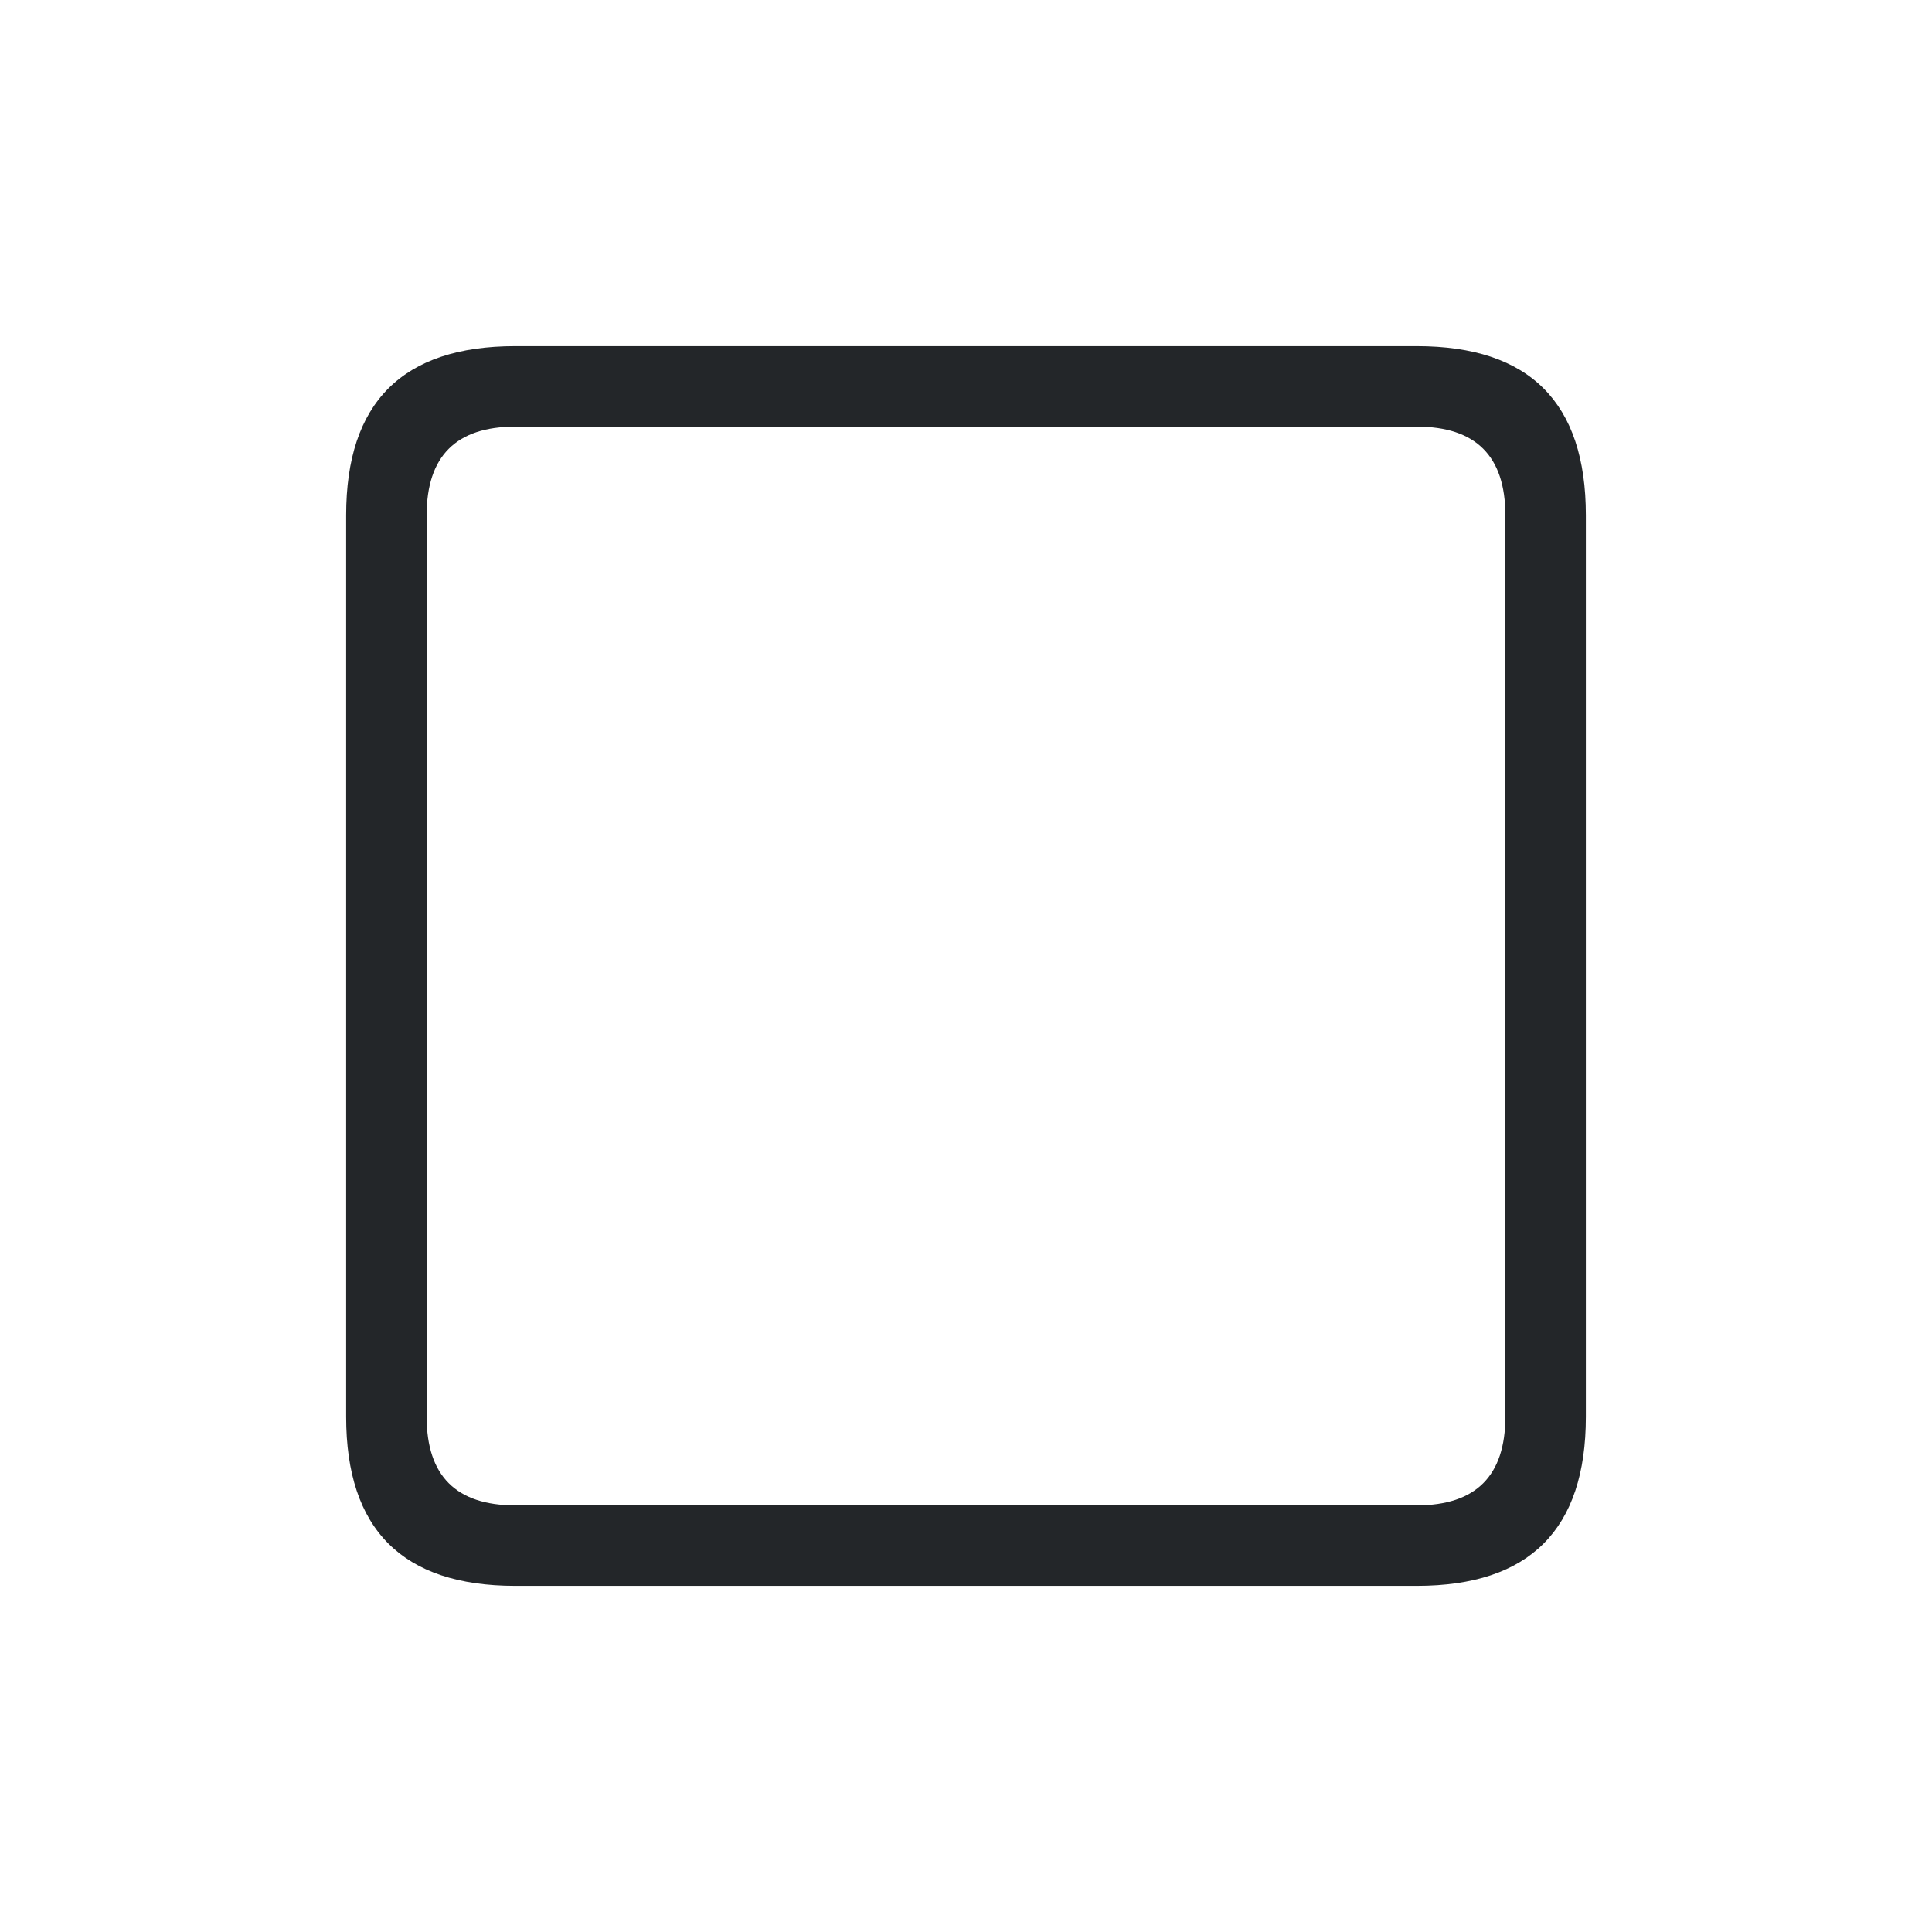
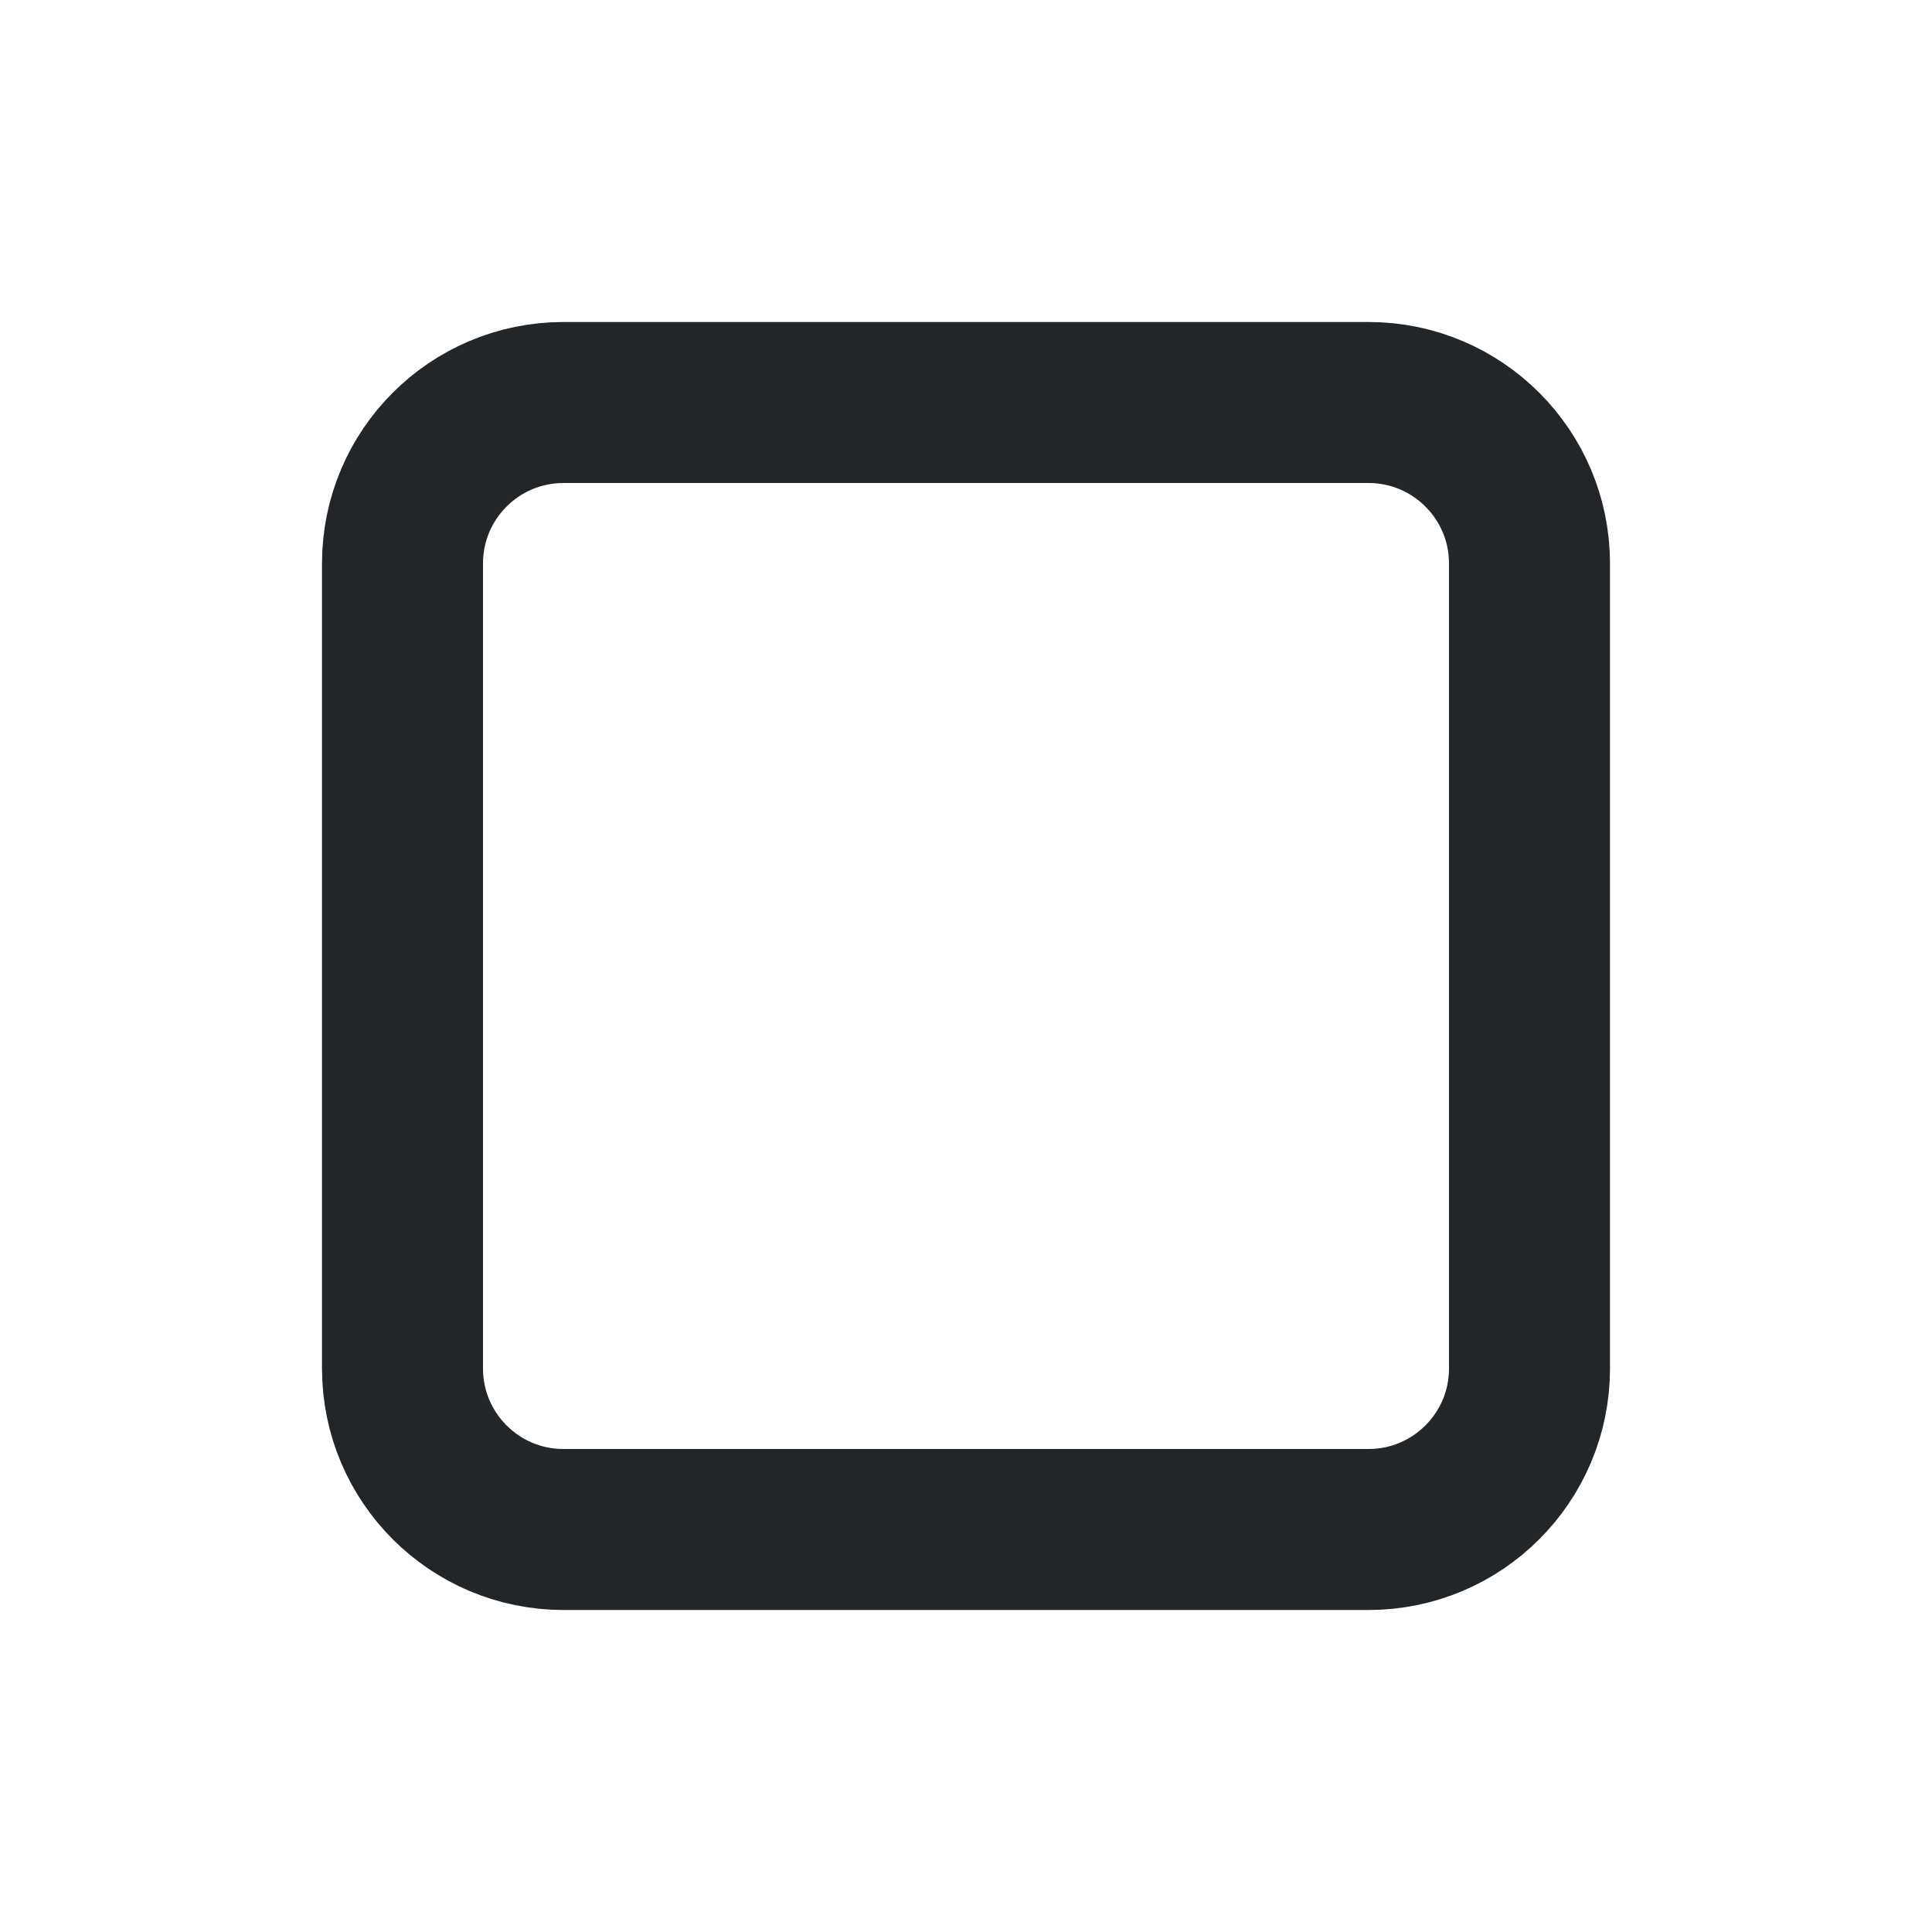
<svg xmlns="http://www.w3.org/2000/svg" width="16" height="16" viewBox="-3.0 -3.0 30.0 30.0">
  <defs>
    <style id="current-color-scheme" type="text/css">.ColorScheme-Text { color: #232629; }</style>
  </defs>
-   <path fill="currentColor" d="M2.375,5 Q2.375,2.375 5,2.375 L19,2.375 Q21.625,2.375 21.625,5 L21.625,19 Q21.625,21.625 19,21.625 L5,21.625 Q2.375,21.625 2.375,19 Z M3.625,5 L3.625,19 Q3.625,20.375 5,20.375 L19,20.375 Q20.375,20.375 20.375,19 L20.375,5 Q20.375,3.625 19,3.625 L5,3.625 Q3.625,3.625 3.625,5 Z" class="ColorScheme-Text" />
+   <rect x="3.25" y="3.25" width="17.5" height="17.5" rx="2.5" fill="none" stroke="currentColor" stroke-width="2.5" class="ColorScheme-Text" />
</svg>
